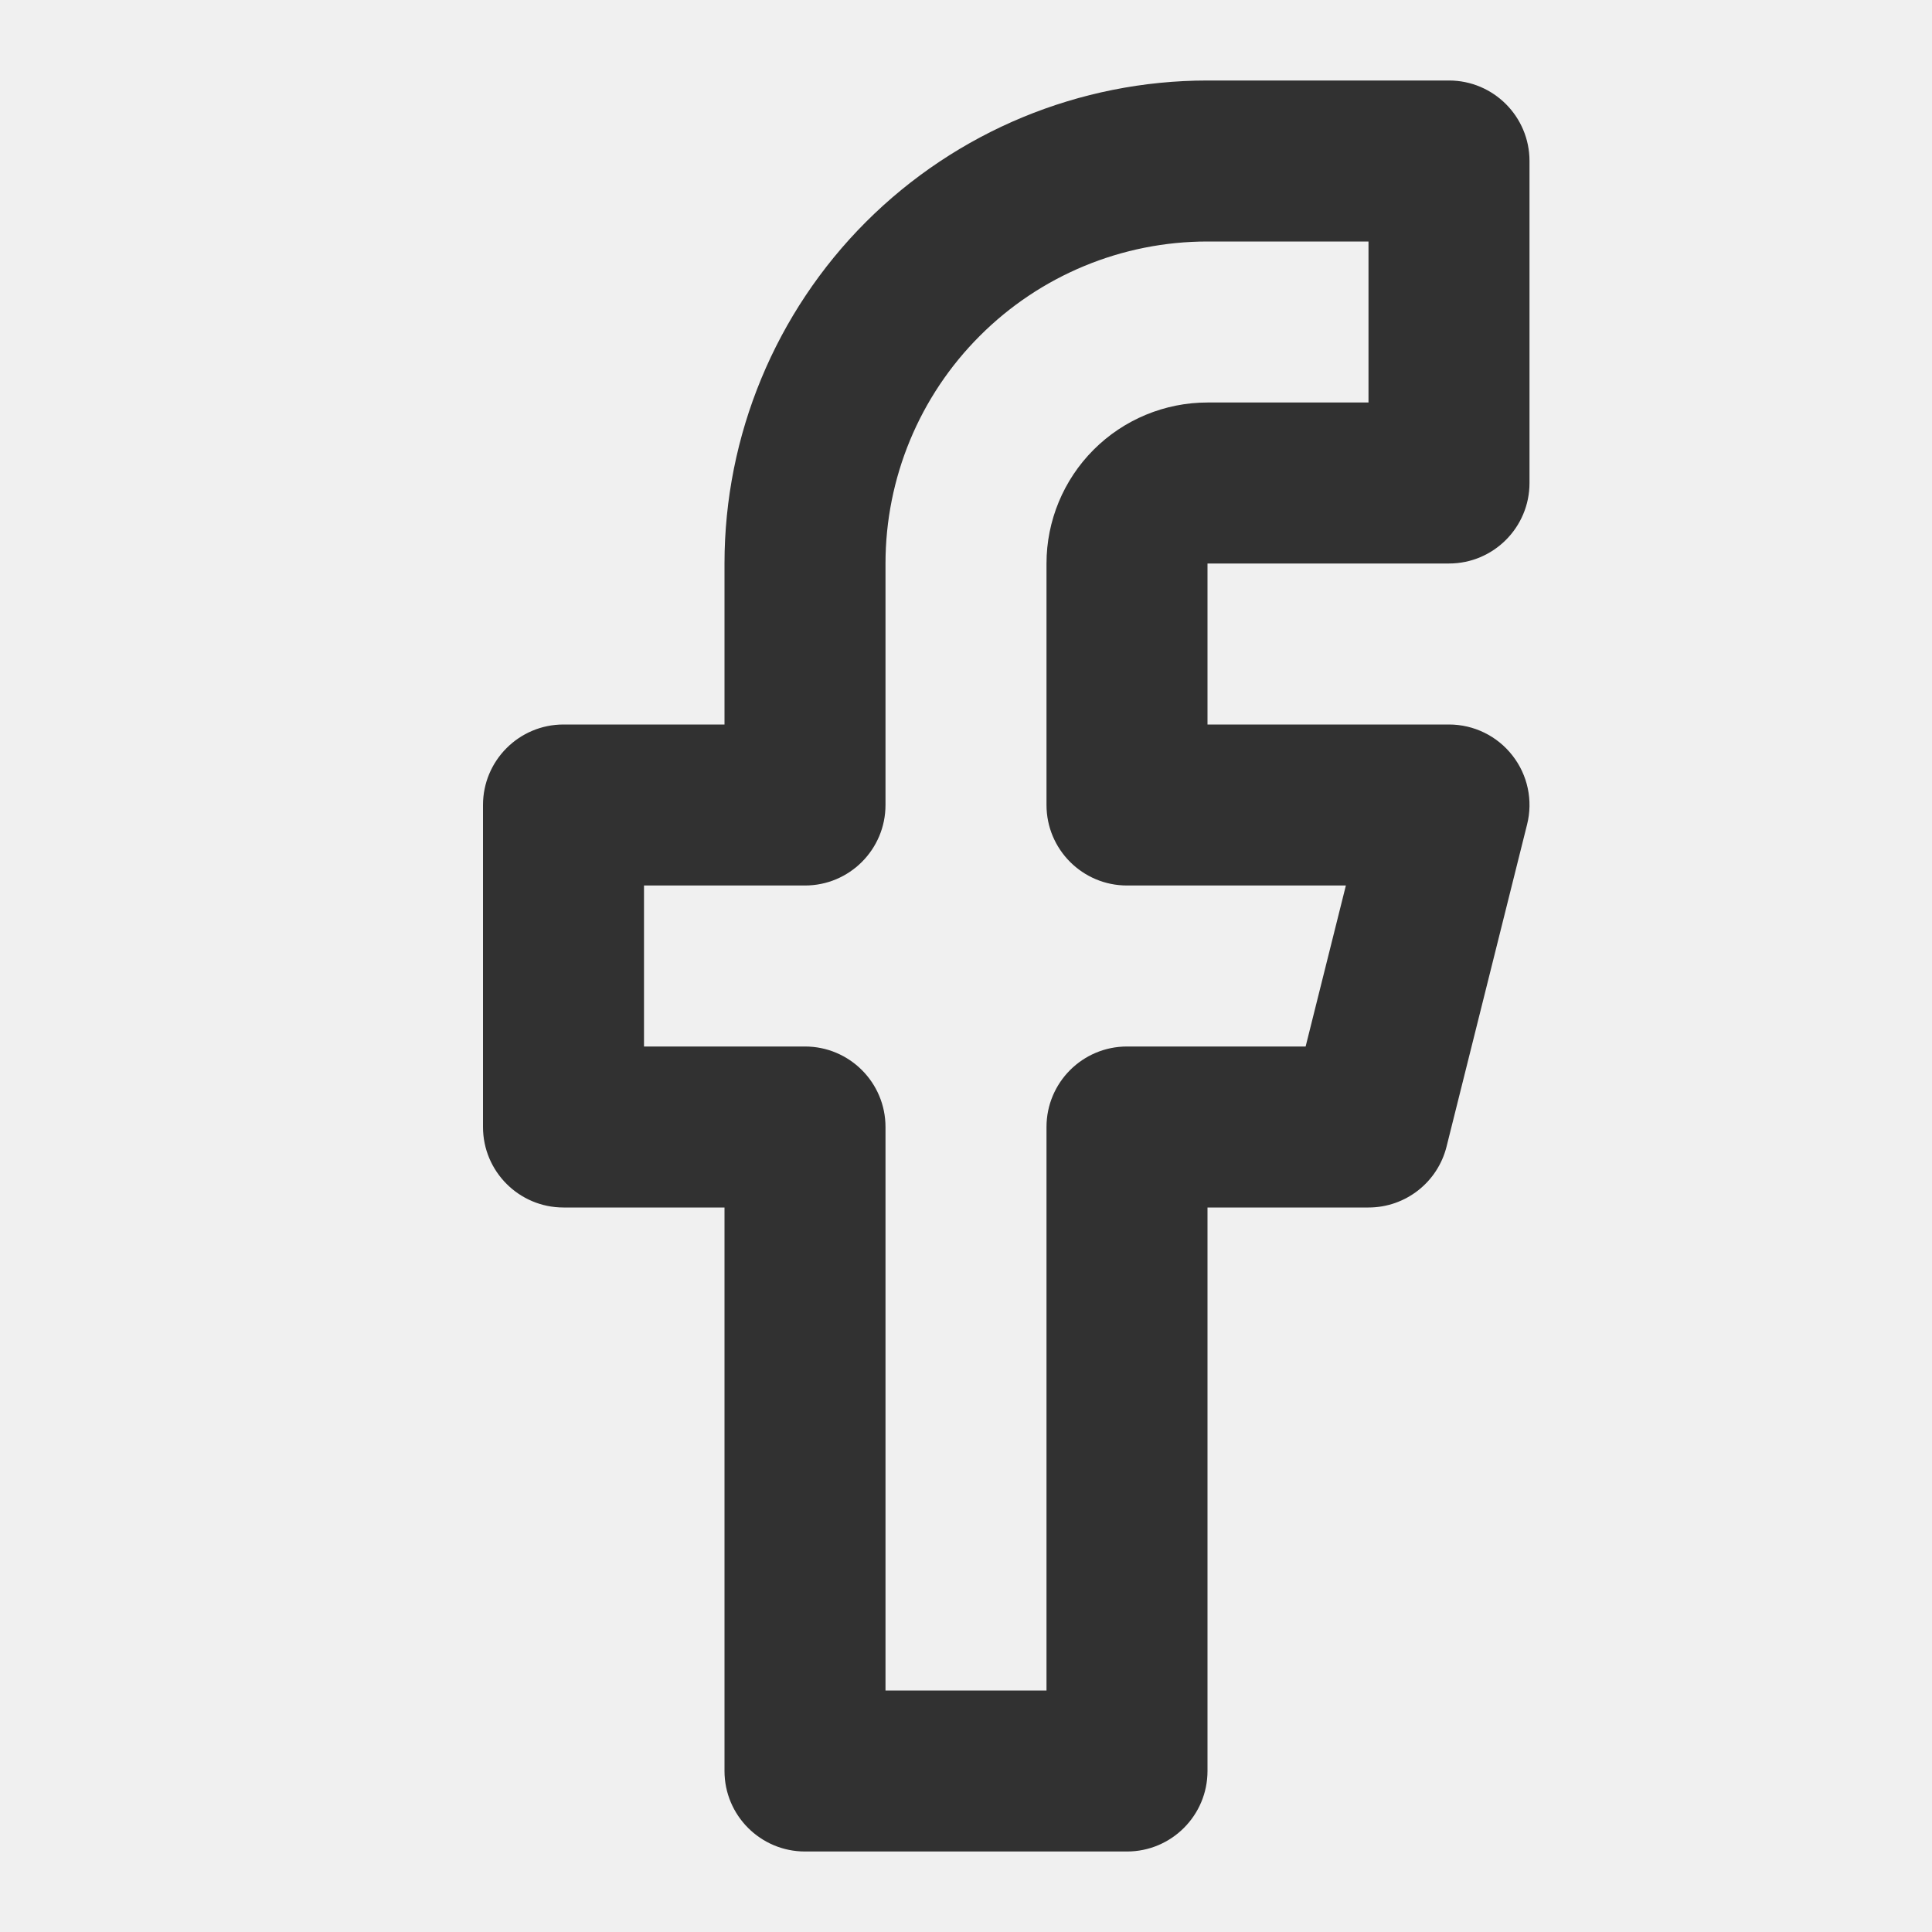
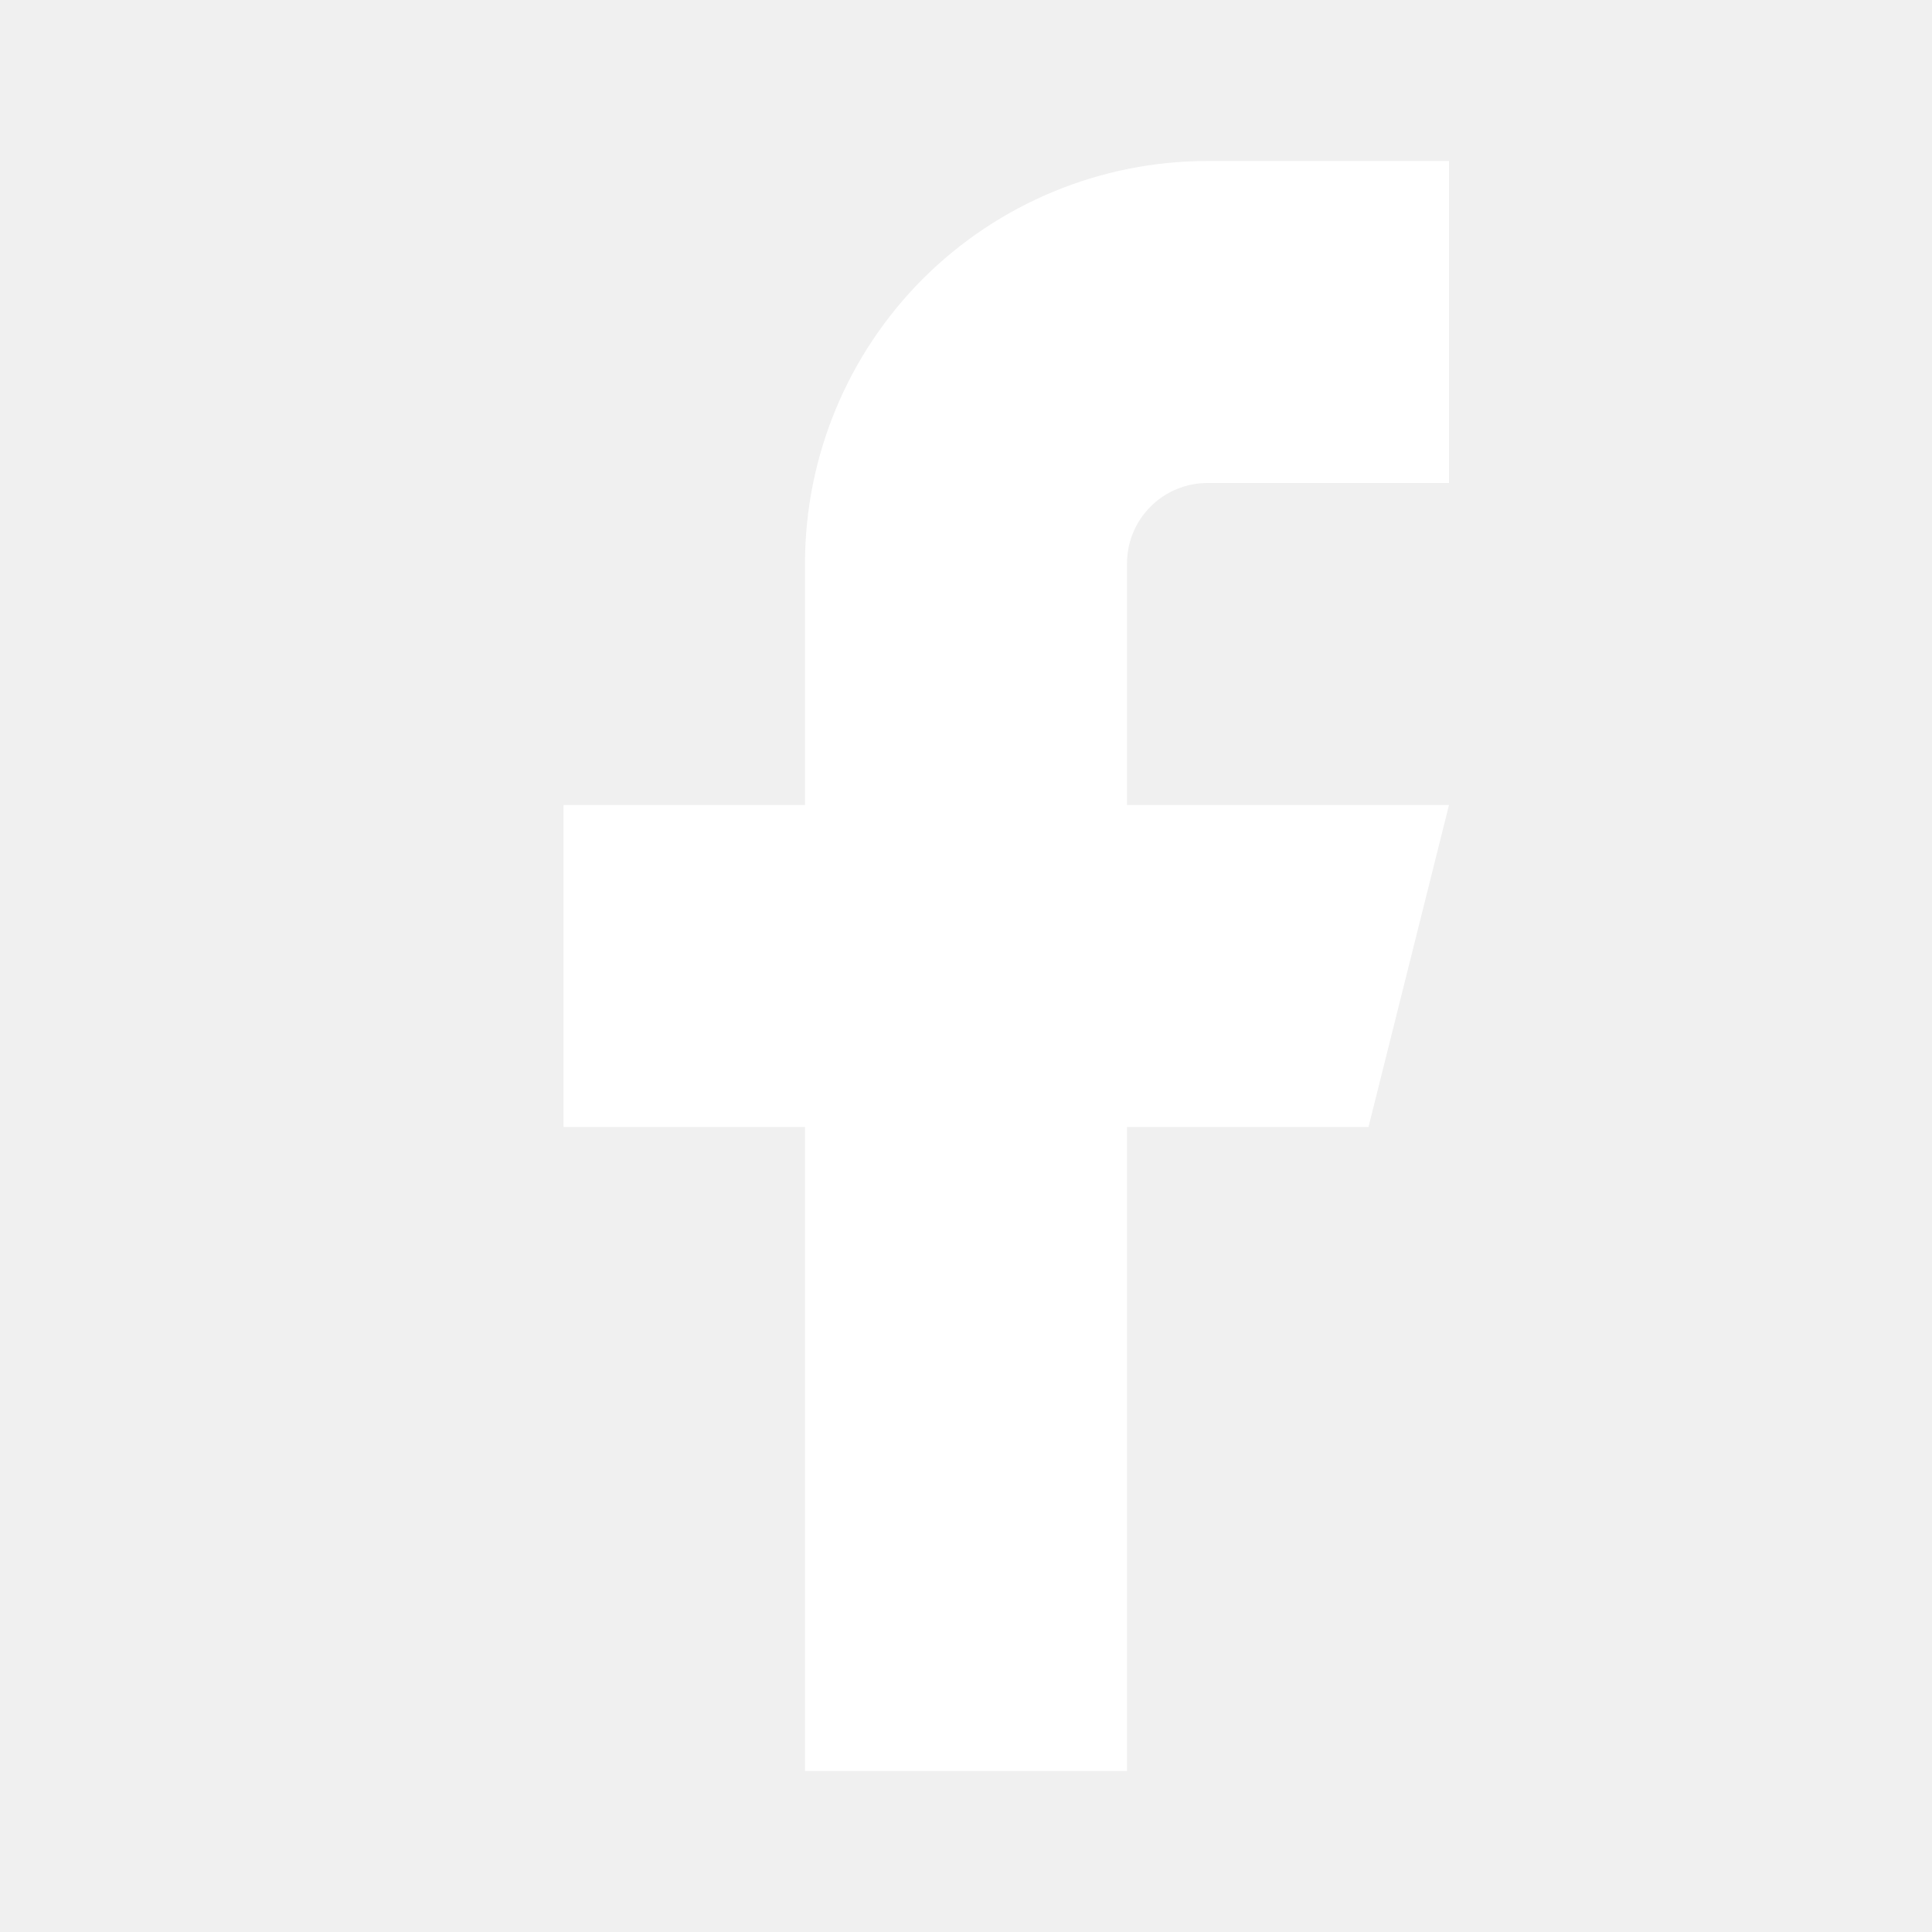
<svg xmlns="http://www.w3.org/2000/svg" width="24" height="24" viewBox="0 0 24 24" fill="none">
-   <path fill-rule="evenodd" clip-rule="evenodd" d="M10.757 2.757C11.883 1.632 13.409 1 15 1H18C18.552 1 19 1.448 19 2V6C19 6.552 18.552 7 18 7H15V9H18C18.308 9 18.599 9.142 18.788 9.385C18.978 9.627 19.045 9.944 18.97 10.242L17.97 14.242C17.859 14.688 17.459 15 17 15H15V22C15 22.552 14.552 23 14 23H10C9.448 23 9 22.552 9 22V15H7C6.448 15 6 14.552 6 14V10C6 9.448 6.448 9 7 9H9V7C9 5.409 9.632 3.883 10.757 2.757ZM15 3C13.939 3 12.922 3.421 12.172 4.172C11.421 4.922 11 5.939 11 7V10C11 10.552 10.552 11 10 11H8V13H10C10.552 13 11 13.448 11 14V21H13V14C13 13.448 13.448 13 14 13H16.219L16.719 11H14C13.448 11 13 10.552 13 10V7C13 6.47 13.211 5.961 13.586 5.586C13.961 5.211 14.47 5 15 5H17V3H15Z" fill="#313131" />
+   <path d="M18 2H15C13.674 2 12.402 2.527 11.464 3.464C10.527 4.402 10 5.674 10 7V10H7V14H10V22H14V14H17L18 10H14V7C14 6.735 14.105 6.48 14.293 6.293C14.48 6.105 14.735 6 15 6H18V2Z" fill="white" />
</svg>
